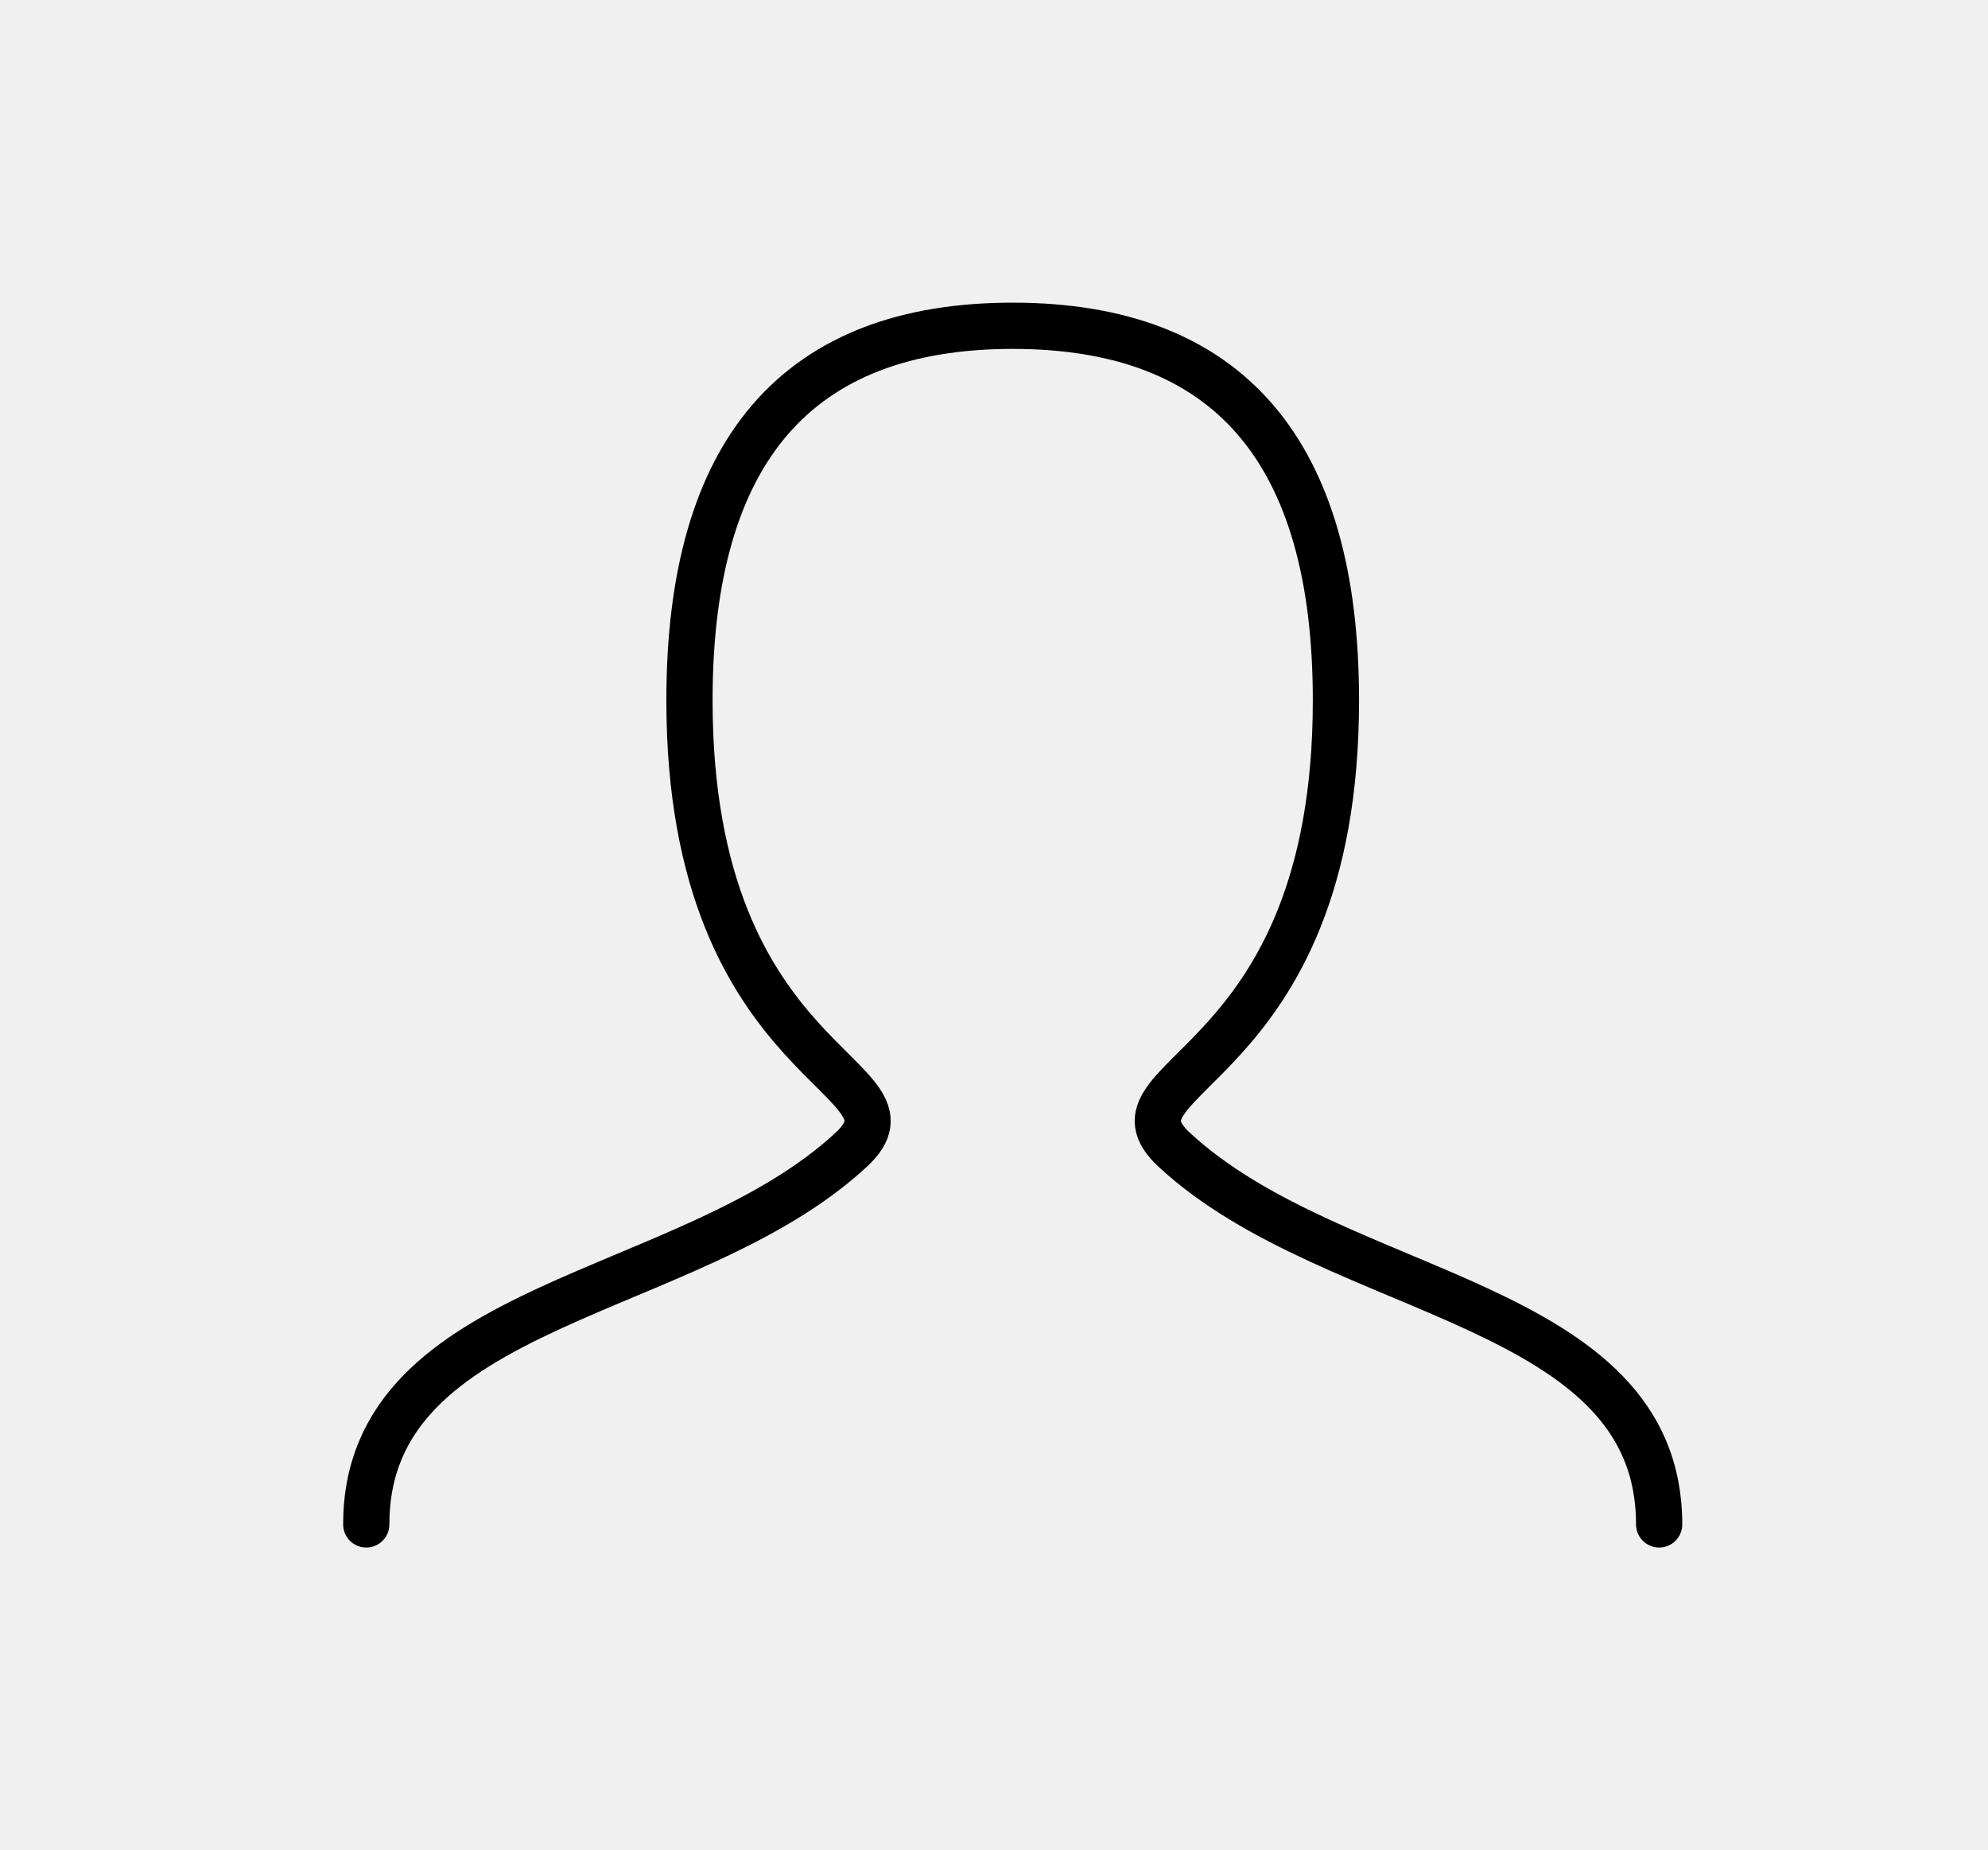
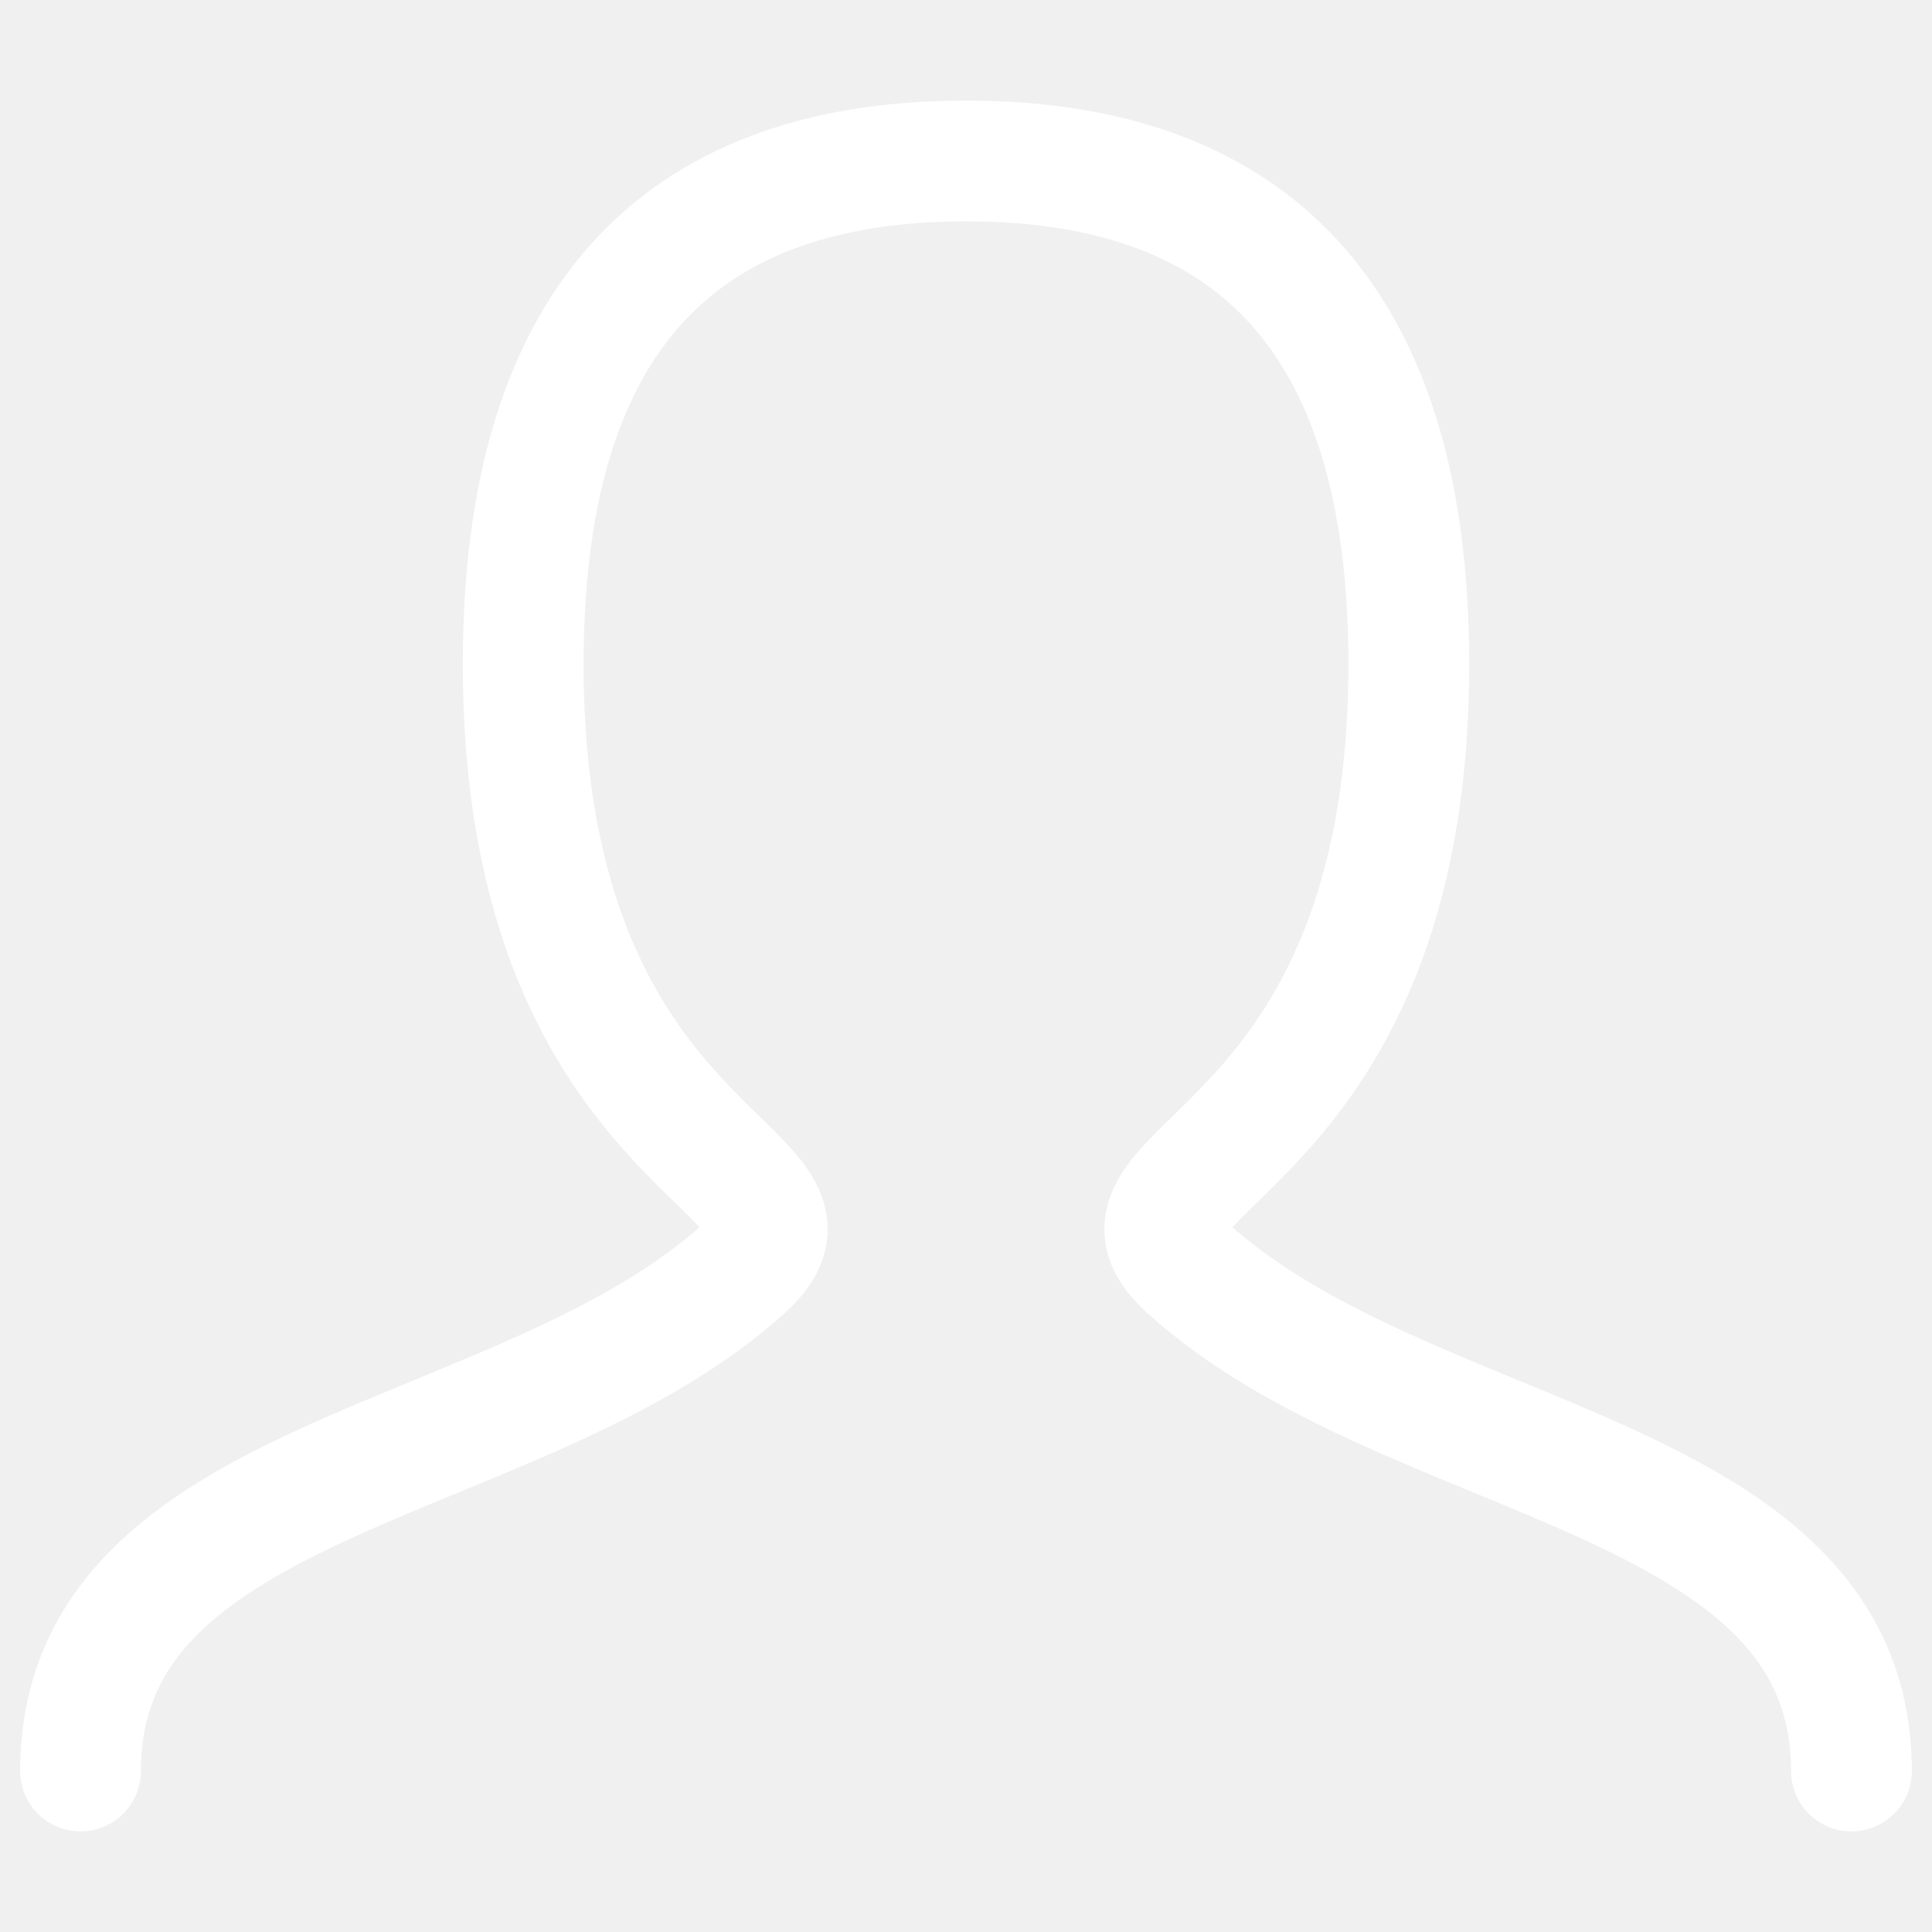
- <svg xmlns="http://www.w3.org/2000/svg" width="43" height="40" viewBox="0 0 43 40" fill="none">
-   <path d="M7.922 32.966C7.922 28.106 14.913 28.106 18.409 24.866C20.157 23.245 14.913 23.245 14.913 15.145C14.913 9.746 17.243 7.045 21.904 7.045C26.566 7.045 28.896 9.746 28.896 15.145C28.896 23.245 23.652 23.245 25.4 24.866C28.896 28.106 35.887 28.106 35.887 32.966" stroke="black" stroke-linecap="round" />
+ <svg xmlns="http://www.w3.org/2000/svg" width="16" height="16" viewBox="0 0 16 16" fill="none">
+   <path d="M0.667 14.667C0.667 12.167 4.333 12.167 6.167 10.5C7.083 9.667 4.333 9.667 4.333 5.5C4.333 2.722 5.555 1.333 8 1.333C10.445 1.333 11.667 2.722 11.667 5.5C11.667 9.667 8.917 9.667 9.833 10.5C11.667 12.167 15.333 12.167 15.333 14.667" stroke="white" stroke-linecap="round" />
</svg>
